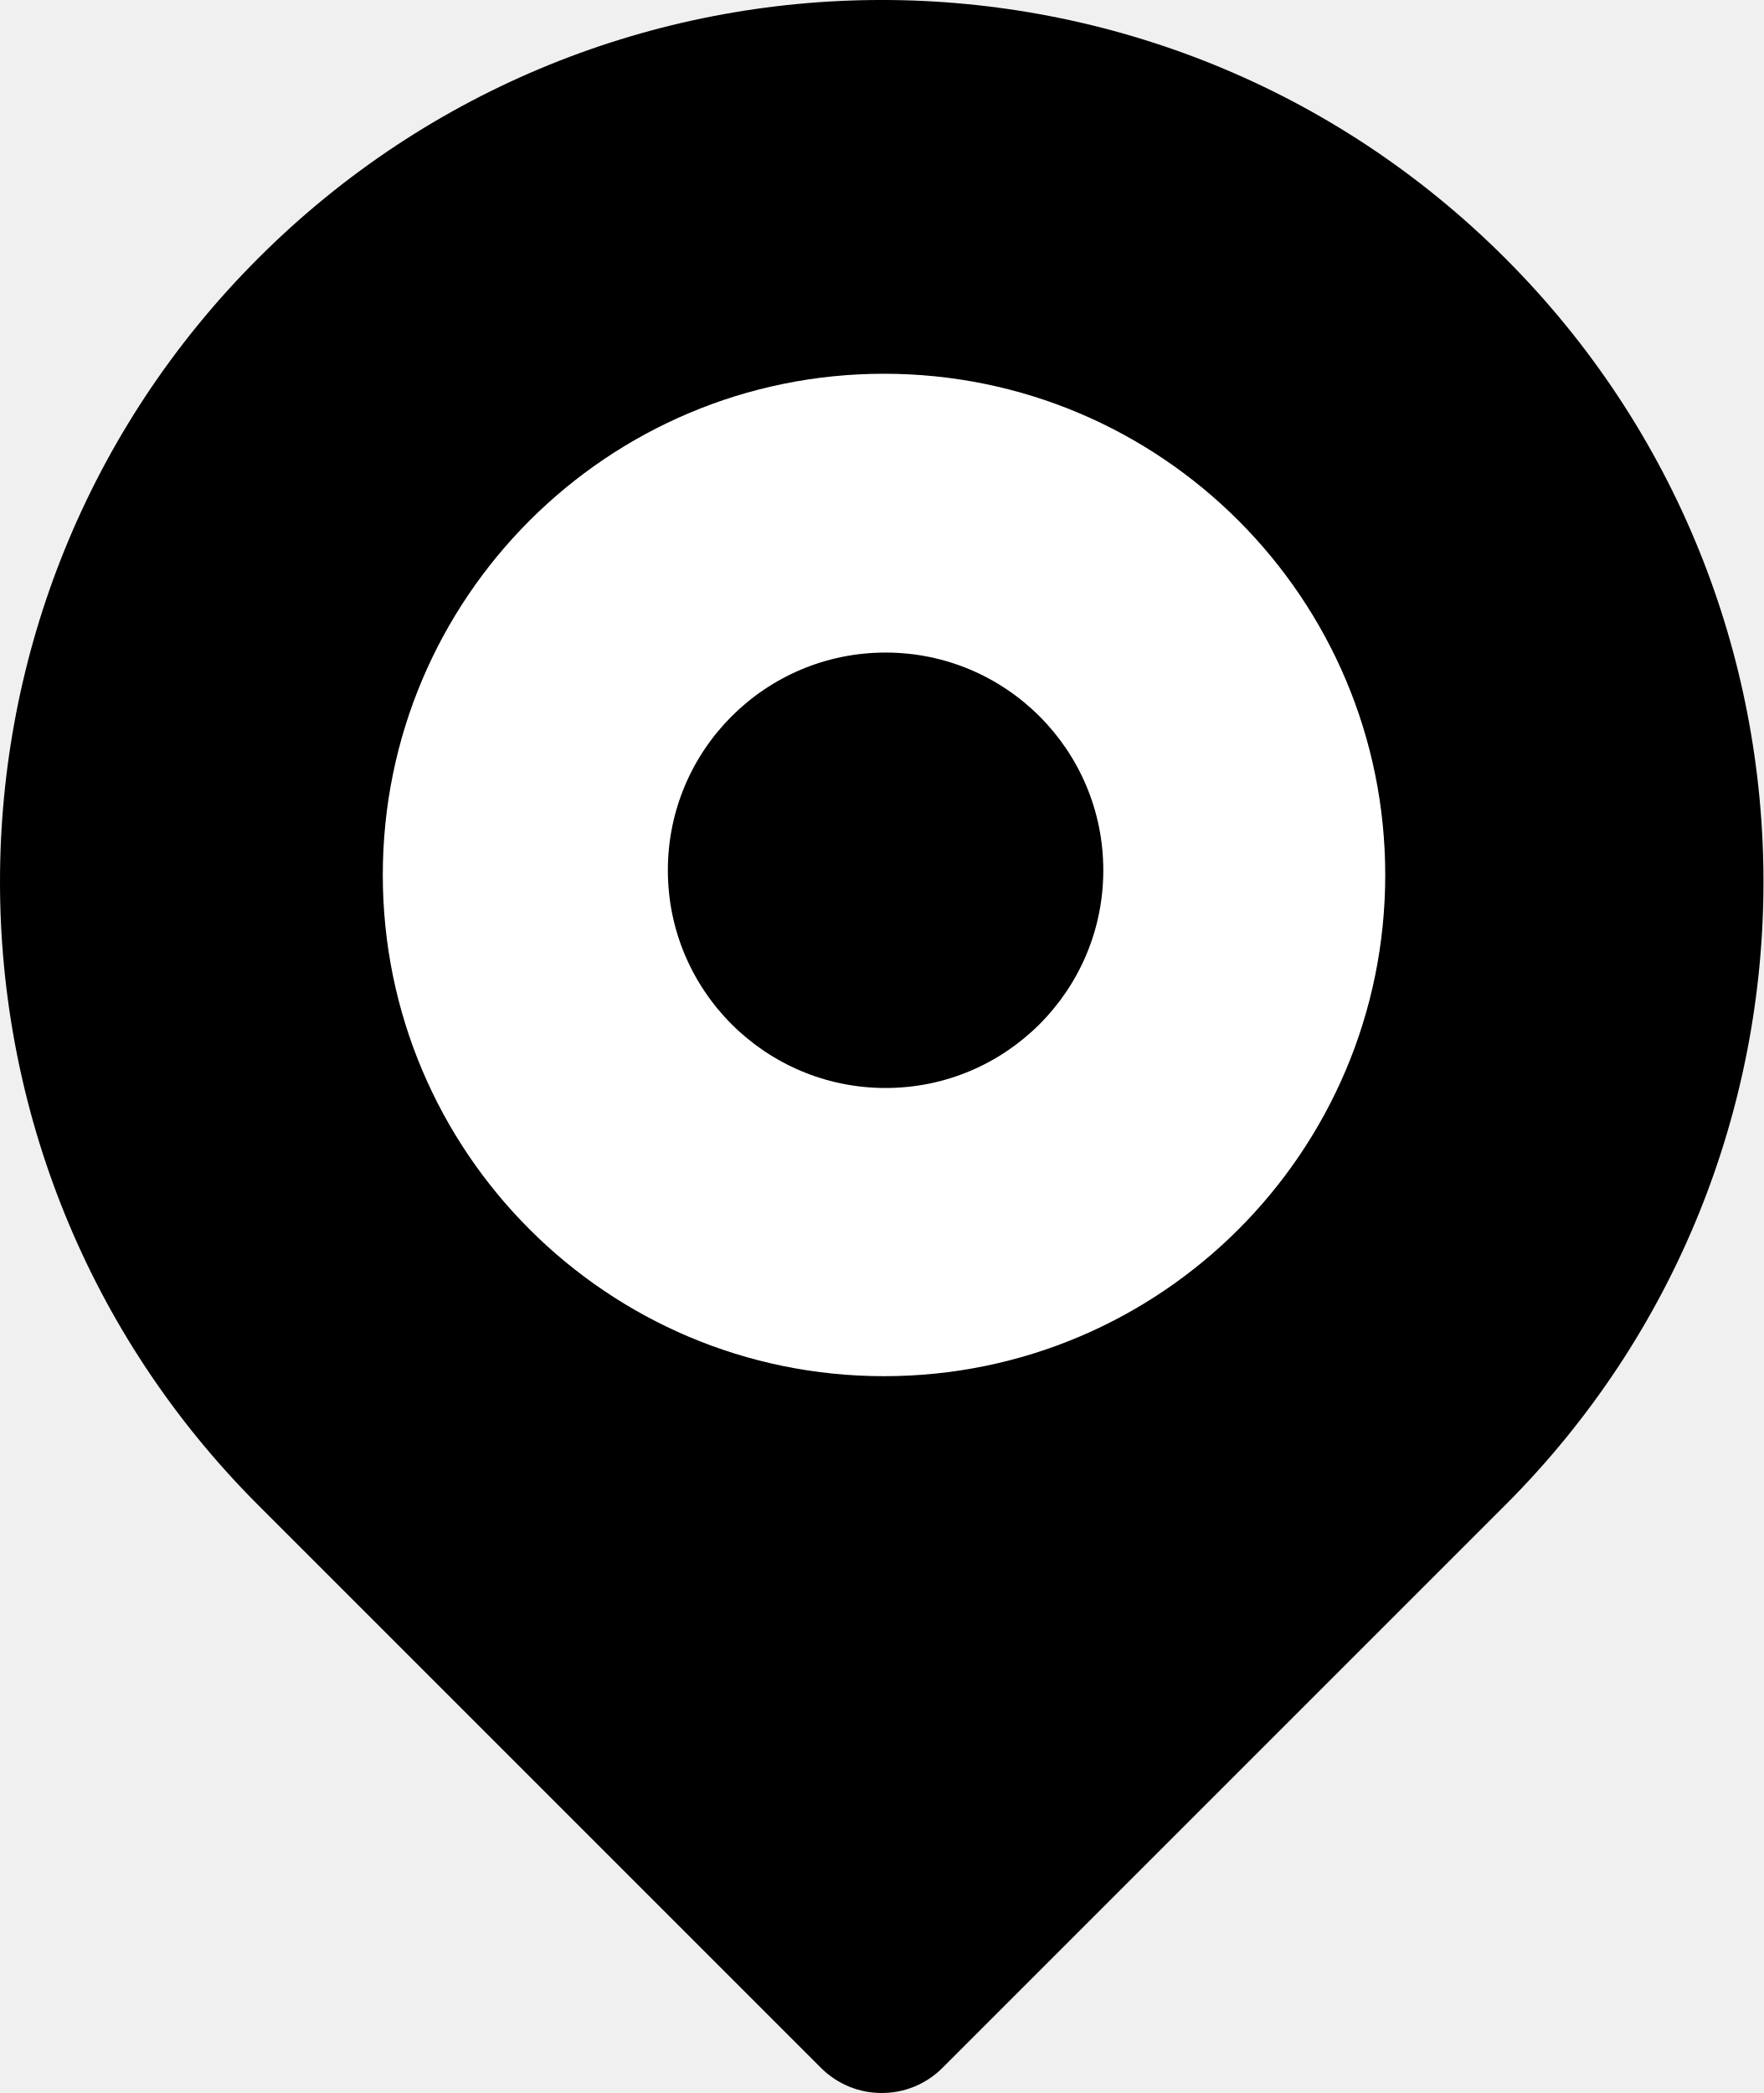
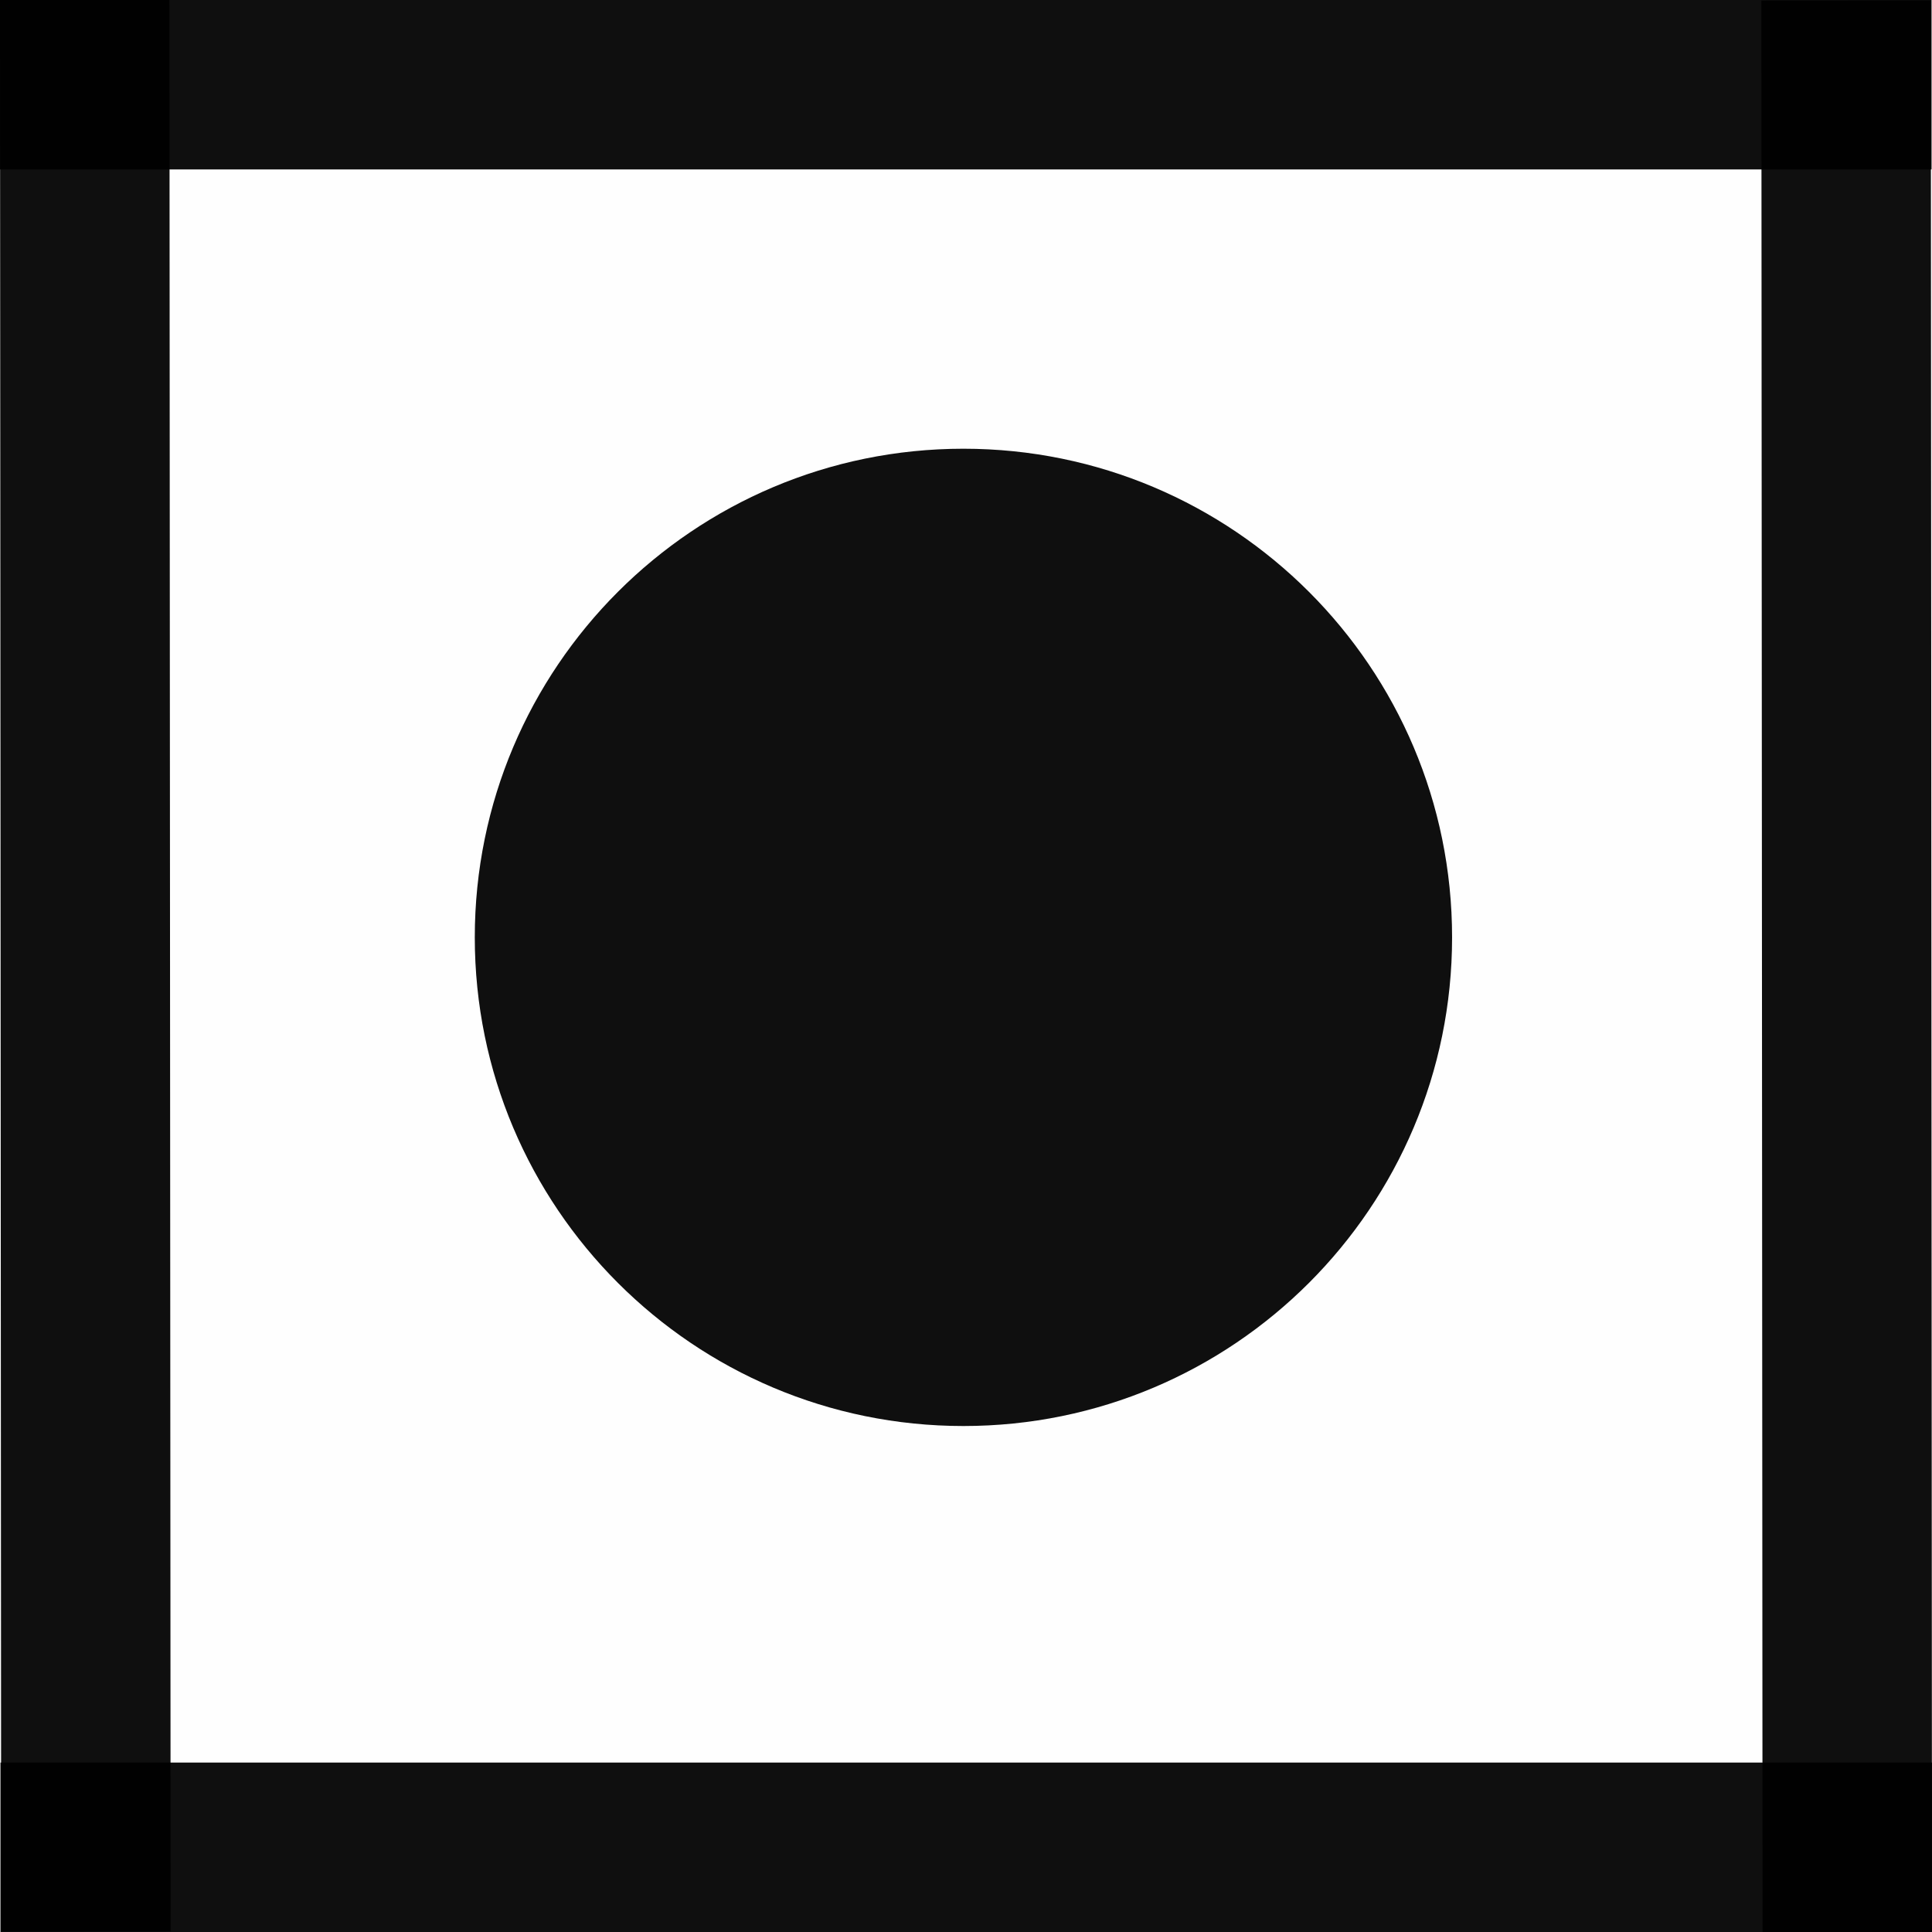
- <svg xmlns="http://www.w3.org/2000/svg" id="svg1123" version="1.1" viewBox="0 0 37.234 44.193" height="44.193mm" width="37.234mm">
-   <defs id="defs1117" />
-   <g transform="translate(-130.3635,-46.90637)" id="layer1">
-     <path id="path3760-3-3-2-5" style="fill:#000000;fill-opacity:1;fill-rule:nonzero;stroke:none;stroke-width:0.035" d="m 135.816,52.359 c 7.27,-7.27 19.058,-7.271 26.329,0 7.271,7.27 7.271,19.058 0,26.328 L 150.265,90.567 c -0.71,0.71 -1.859,0.71 -2.569,0 L 135.816,78.687 c -7.27,-7.27 -7.27,-19.058 0,-26.328" />
-     <path id="path5851-2" d="m 148.457,91.006 c -0.109,-0.036 -0.299,-0.13 -0.421,-0.209 -0.272,-0.176 -12.766,-12.679 -13.257,-13.267 -2.572,-3.081 -4.045,-6.704 -4.346,-10.687 -0.067,-0.892 -0.031,-2.592 0.074,-3.461 0.482,-3.979 2.158,-7.625 4.807,-10.454 3.185,-3.402 7.076,-5.362 11.706,-5.899 0.853,-0.099 2.913,-0.113 3.717,-0.025 3.602,0.393 6.696,1.601 9.47,3.696 1.457,1.101 2.877,2.572 3.989,4.136 2.845,3.999 3.97,9.148 3.071,14.065 -0.606,3.316 -2.105,6.383 -4.375,8.952 -0.275,0.312 -3.286,3.347 -6.69,6.746 -6.957,6.946 -6.378,6.423 -7.148,6.455 -0.257,0.011 -0.469,-0.006 -0.597,-0.048 z m 2.49,-11.675 c 1.612,-0.243 2.913,-0.649 4.297,-1.342 3.467,-1.735 6.018,-4.776 7.156,-8.532 0.957,-3.158 0.722,-6.666 -0.652,-9.741 -1.213,-2.713 -3.367,-5.05 -6.002,-6.511 -2.273,-1.26 -5.035,-1.883 -7.591,-1.71 -3.538,0.239 -6.627,1.631 -9.088,4.098 -4.254,4.263 -5.304,10.75 -2.61,16.132 2.21,4.415 6.515,7.305 11.497,7.717 0.605,0.05 2.355,-0.015 2.993,-0.111 z" style="fill:#000000;fill-opacity:1;stroke:none;stroke-width:0.009;stroke-miterlimit:4;stroke-dasharray:none;stroke-opacity:1" />
-     <ellipse ry="10.583" rx="10.583" cy="65.381" cx="149.029" id="path994" style="fill:#ffffff;fill-opacity:1;stroke:none;stroke-width:0.053;stroke-miterlimit:4;stroke-dasharray:none;stroke-opacity:1" />
-     <ellipse ry="4.597" rx="4.597" cy="65.282" cx="149.062" id="path996" style="fill:#000000;fill-opacity:1;stroke:none;stroke-width:0.053;stroke-miterlimit:4;stroke-dasharray:none;stroke-opacity:1" />
+ <svg xmlns="http://www.w3.org/2000/svg" version="1.1" id="Capa_1" x="0px" y="0px" viewBox="0 0 600 600" xml:space="preserve" width="600" height="600">
+   <defs id="defs3274" />
+   <g id="g3241" transform="translate(-40.33505,0.2598023)">
+ </g>
+   <g id="g3243" transform="translate(-40.33505,0.2598023)">
+ </g>
+   <g id="g3245" transform="translate(-40.33505,0.2598023)">
+ </g>
+   <g id="g3247" transform="translate(-40.33505,0.2598023)">
+ </g>
+   <g id="g3249" transform="translate(-40.33505,0.2598023)">
+ </g>
+   <g id="g3251" transform="translate(-40.33505,0.2598023)">
+ </g>
+   <g id="g3253" transform="translate(-40.33505,0.2598023)">
+ </g>
+   <g id="g3255" transform="translate(-40.33505,0.2598023)">
+ </g>
+   <g id="g3257" transform="translate(-40.33505,0.2598023)">
+ </g>
+   <g id="g3259" transform="translate(-40.33505,0.2598023)">
+ </g>
+   <g id="g3261" transform="translate(-40.33505,0.2598023)">
+ </g>
+   <g id="g3263" transform="translate(-40.33505,0.2598023)">
+ </g>
+   <g id="g3265" transform="translate(-40.33505,0.2598023)">
+ </g>
+   <g id="g3267" transform="translate(-40.33505,0.2598023)">
+ </g>
+   <g id="g3269" transform="translate(-40.33505,0.2598023)">
+ </g>
+   <g id="layer2" transform="translate(-40.33505,69.8598)">
+     <rect style="opacity:1;fill:#ffffff;fill-opacity:0.941;stroke:none;stroke-width:0.208;stroke-miterlimit:4;stroke-dasharray:none;stroke-opacity:1;" id="rect3867" width="600" height="600" x="40.335" y="-69.86" />
  </g>
+   <g id="layer8">
+     <rect style="opacity:1;fill:#000000;fill-opacity:0.941;stroke:none;stroke-width:0.131;stroke-miterlimit:4;stroke-dasharray:none;stroke-opacity:1" id="rect2777" width="599.864" height="52.619" x="0.136" y="547.381" />
+     <rect style="opacity:1;fill:#000000;fill-opacity:0.941;stroke:none;stroke-width:0.131;stroke-miterlimit:4;stroke-dasharray:none;stroke-opacity:1" id="rect2777-3" width="599.864" height="52.619" x="-3.2446289e-07" y="-2.460938e-07" />
+     <rect style="opacity:1;fill:#000000;fill-opacity:0.941;stroke:none;stroke-width:0.131;stroke-miterlimit:4;stroke-dasharray:none;stroke-opacity:1" id="rect2777-3-6" width="599.864" height="52.619" x="-599.864" y="-3.2430981e-07" transform="rotate(-90.03563)" />
+     <rect style="opacity:1;fill:#000000;fill-opacity:0.941;stroke:none;stroke-width:0.131;stroke-miterlimit:4;stroke-dasharray:none;stroke-opacity:1" id="rect2777-3-6-7" width="599.864" height="52.619" x="-600.373" y="547.008" transform="rotate(-90.03563)" />
+     <circle style="opacity:1;fill:#000000;fill-opacity:0.941;stroke:none;stroke-width:0.2;stroke-miterlimit:4;stroke-dasharray:none;stroke-opacity:1" id="path3124" cx="299.203" cy="291.11" r="151.754" />
+   </g>
+   <g id="layer1" transform="translate(-40.33505,69.8598)" />
</svg>
